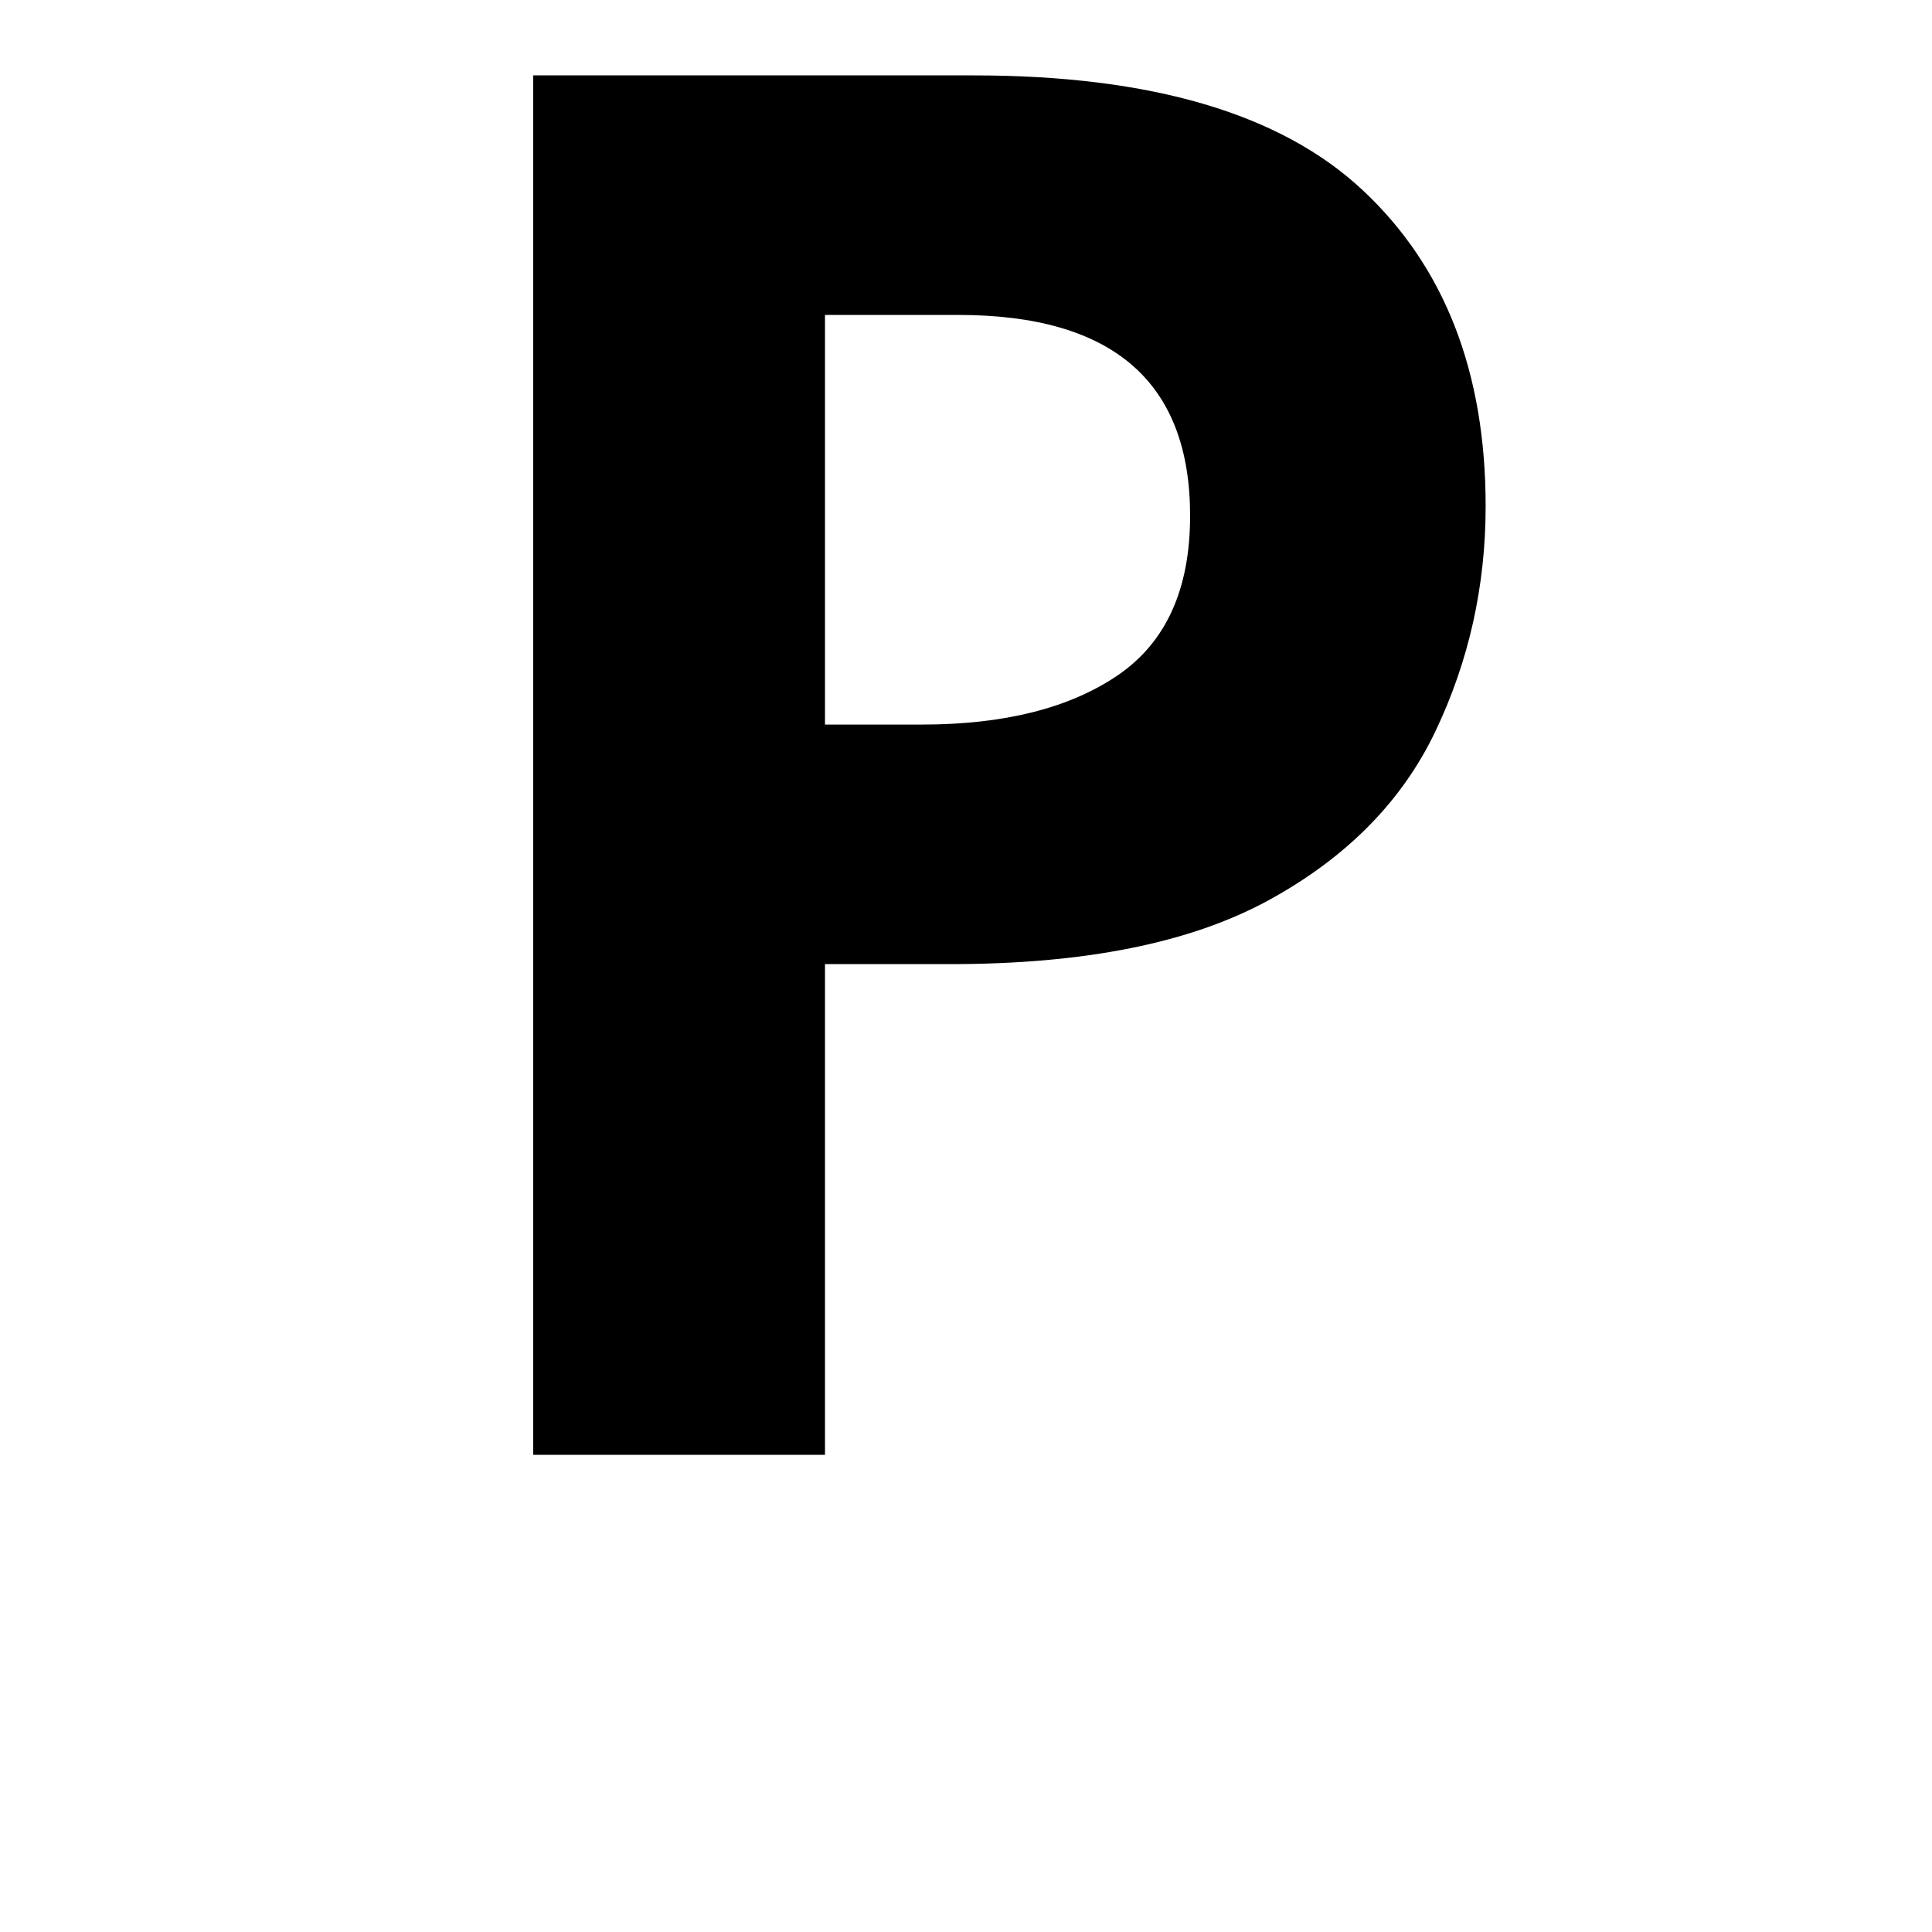
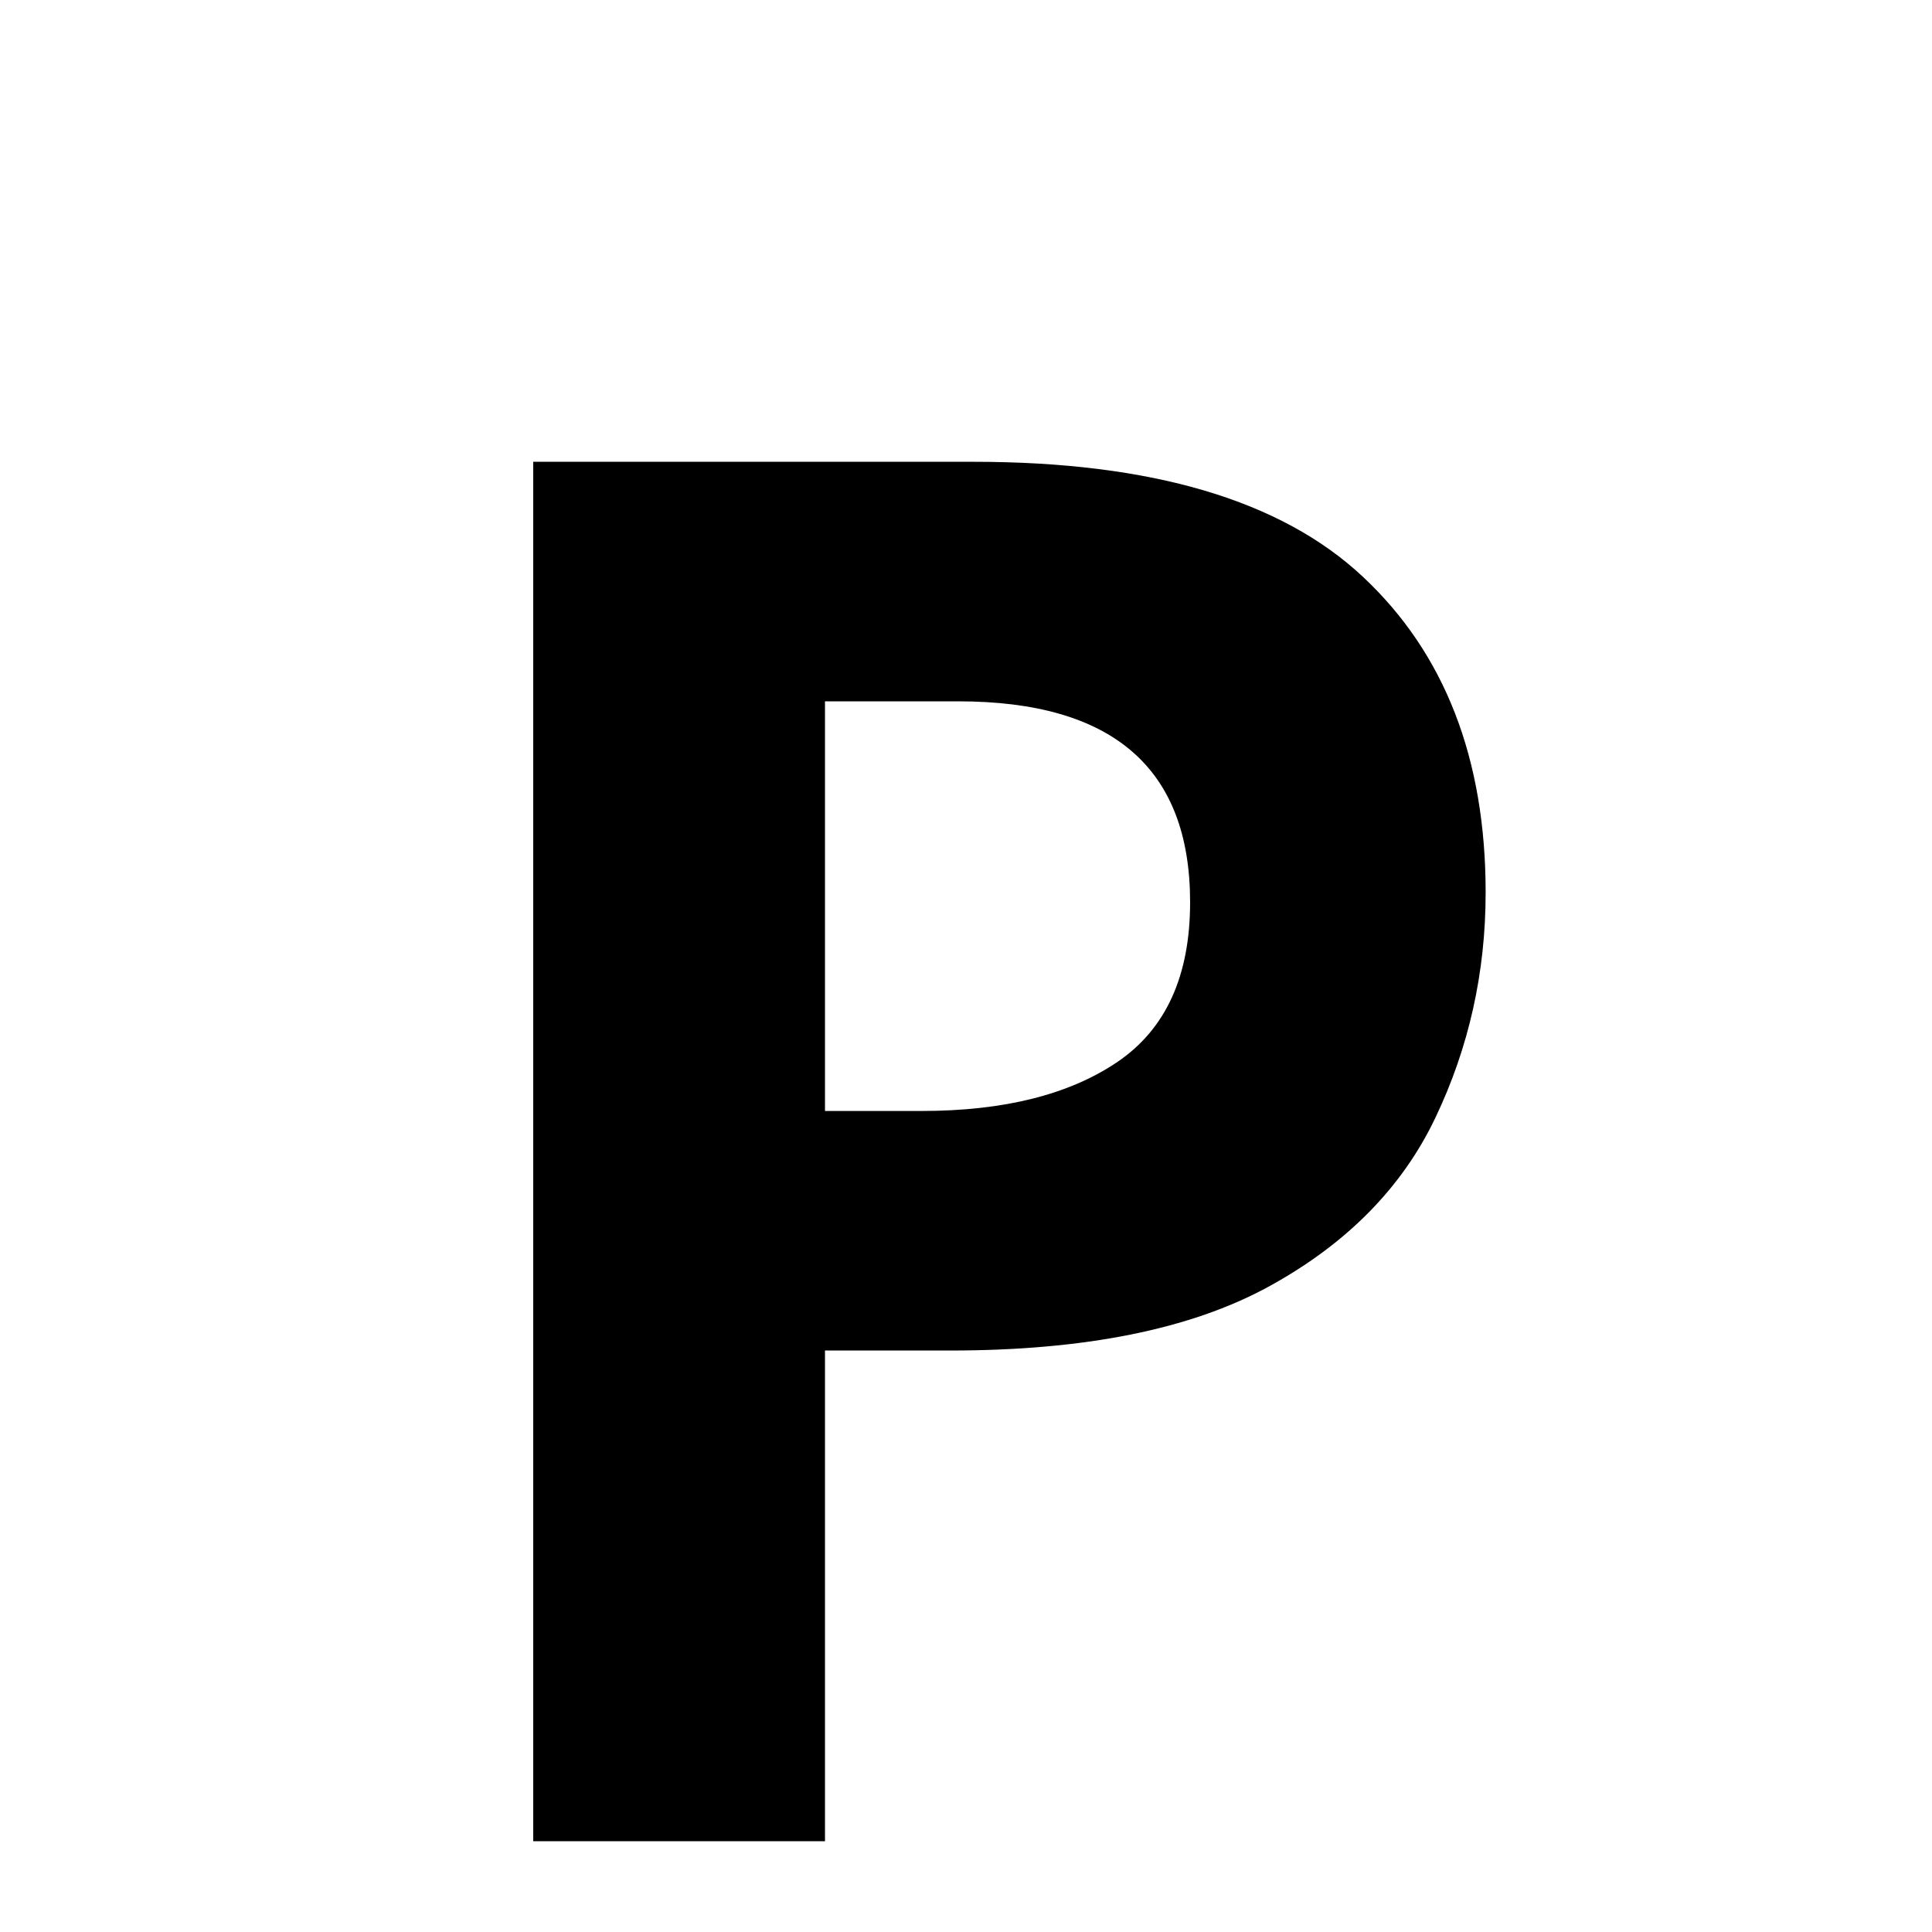
<svg xmlns="http://www.w3.org/2000/svg" viewBox="0 0 200 200" width="200" height="200">
  <defs>
    <style>
            .persian-text {
                font-family: 'sans-serif';
                font-size: 200px;
                font-weight: bold;
                fill: #000000;
                unicode-bidi: bidi-override;
            }
        </style>
  </defs>
  <rect width="200" height="200" fill="white" />
-   <text x="100" y="80" text-anchor="middle" dominant-baseline="middle" class="persian-text">P</text>
+   <text x="100" y="120" text-anchor="middle" dominant-baseline="middle" class="persian-text">P</text>
</svg>
